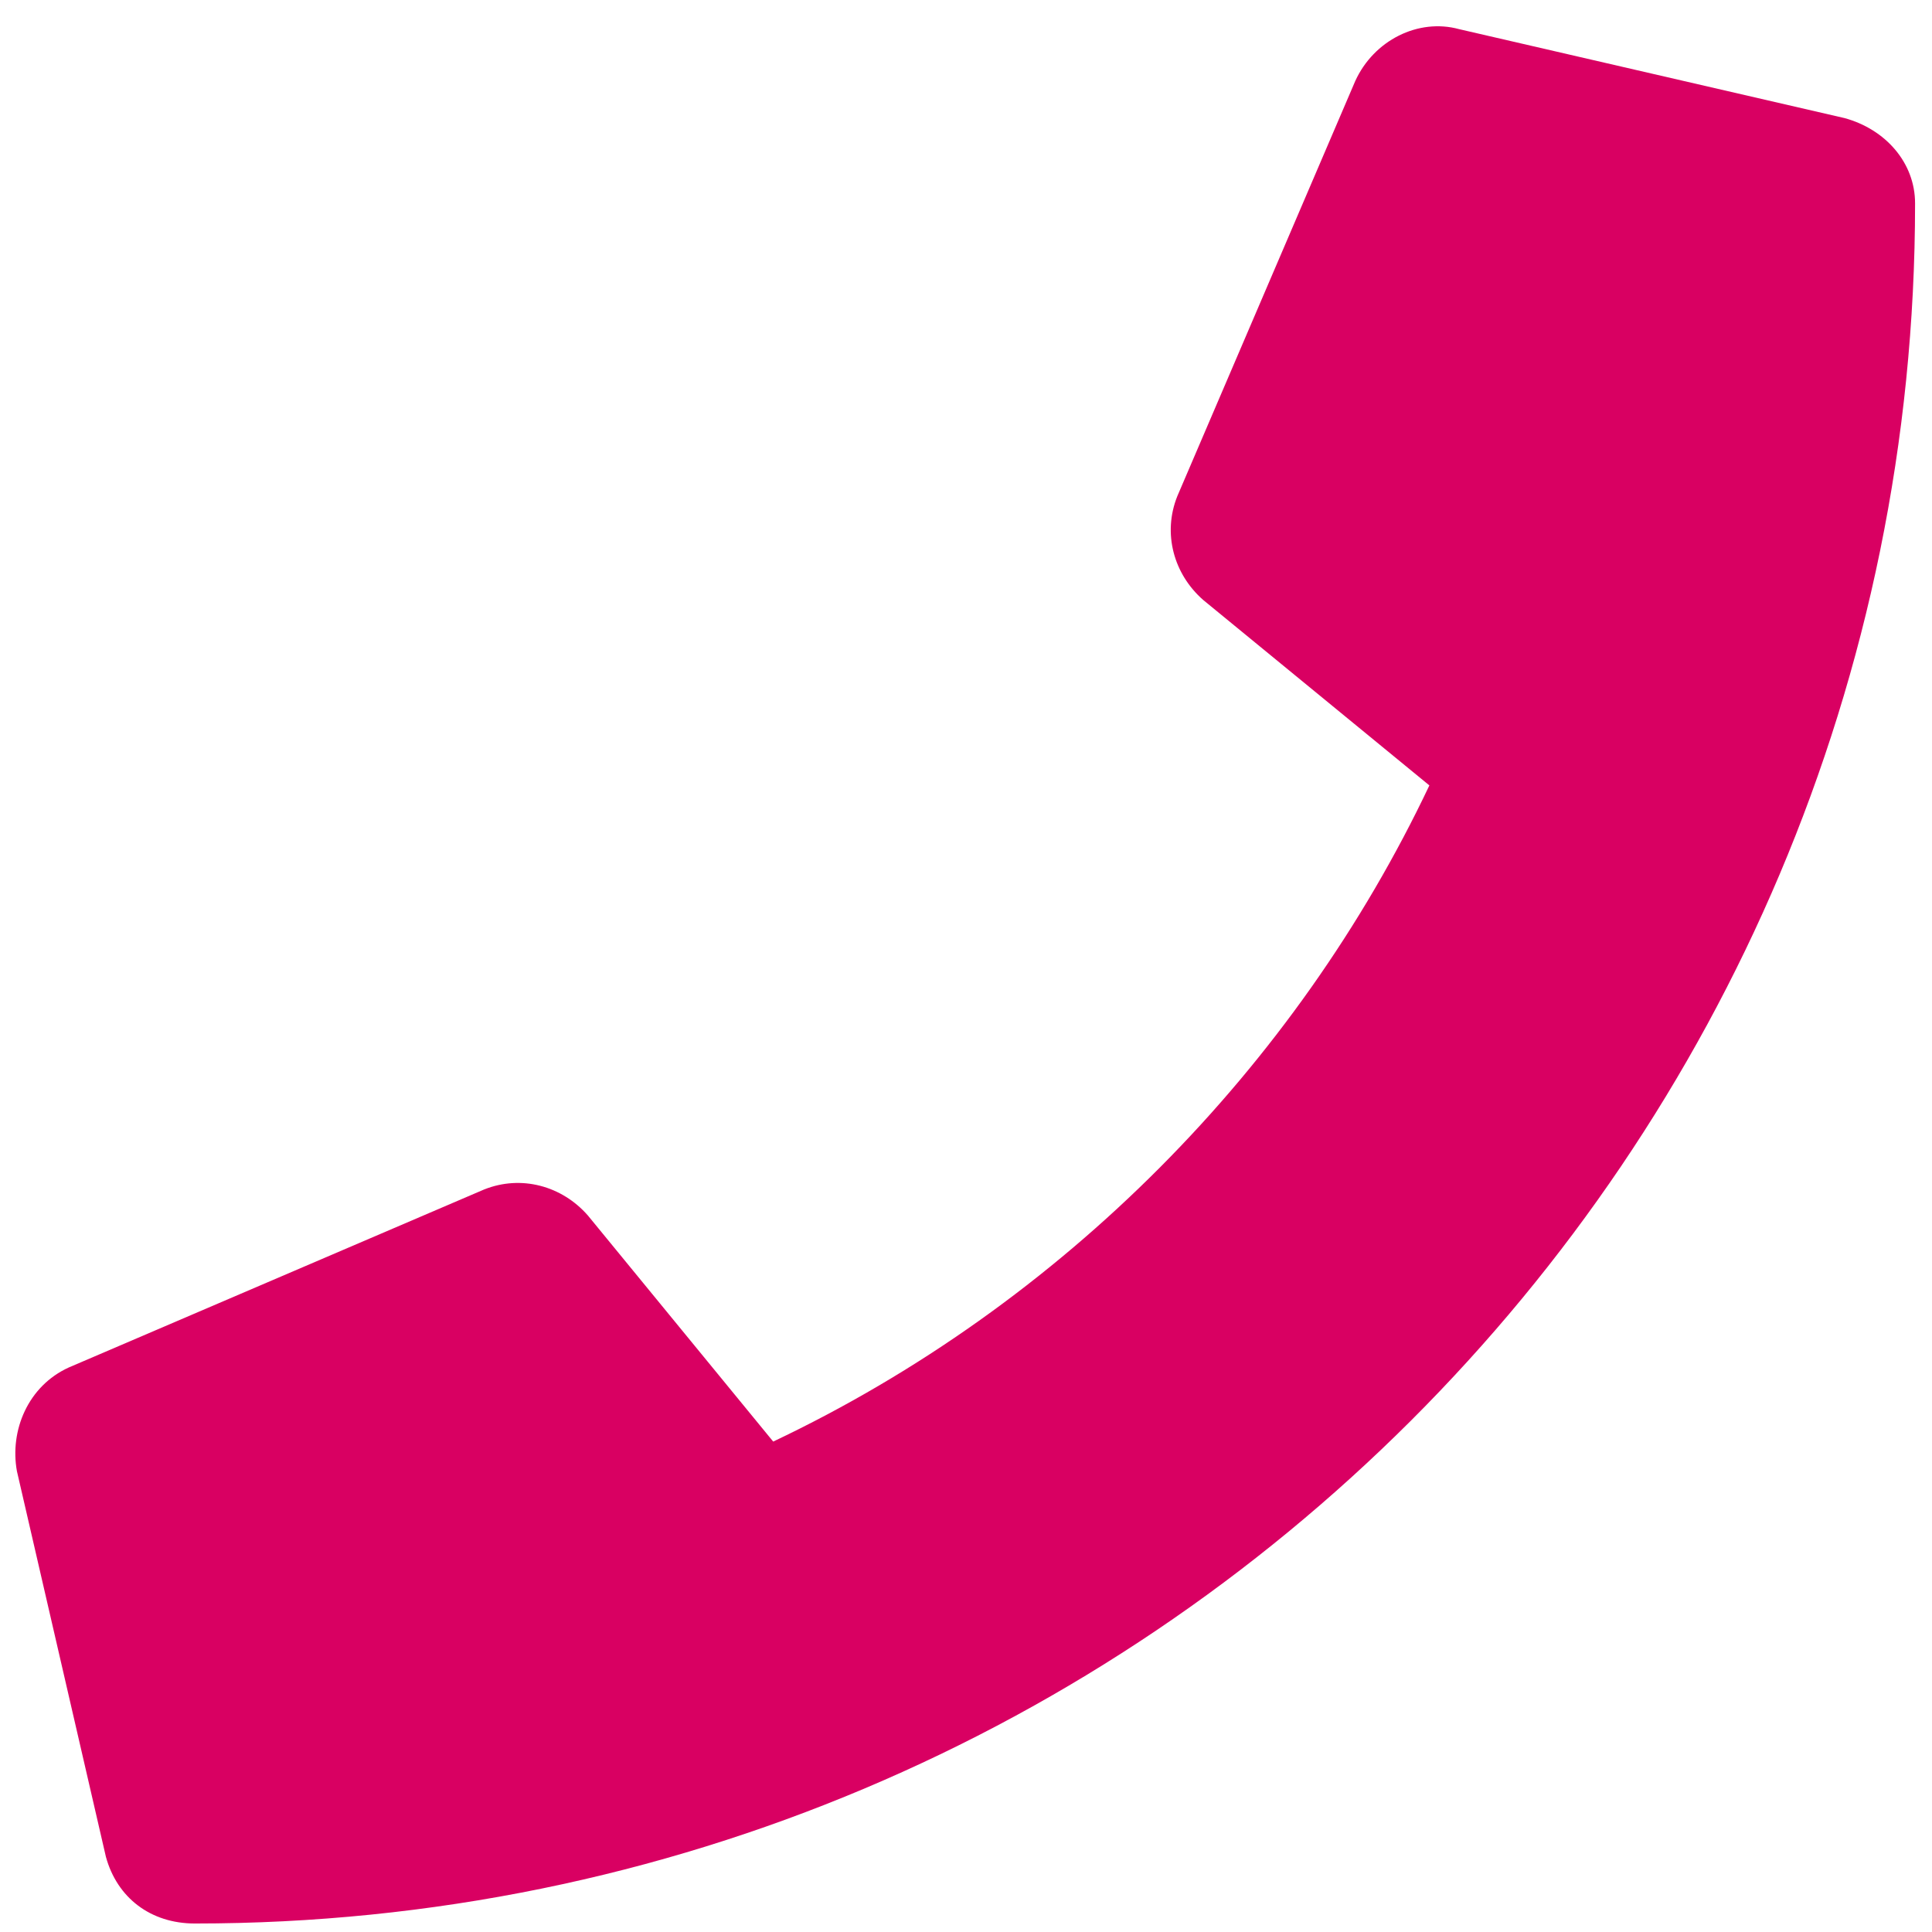
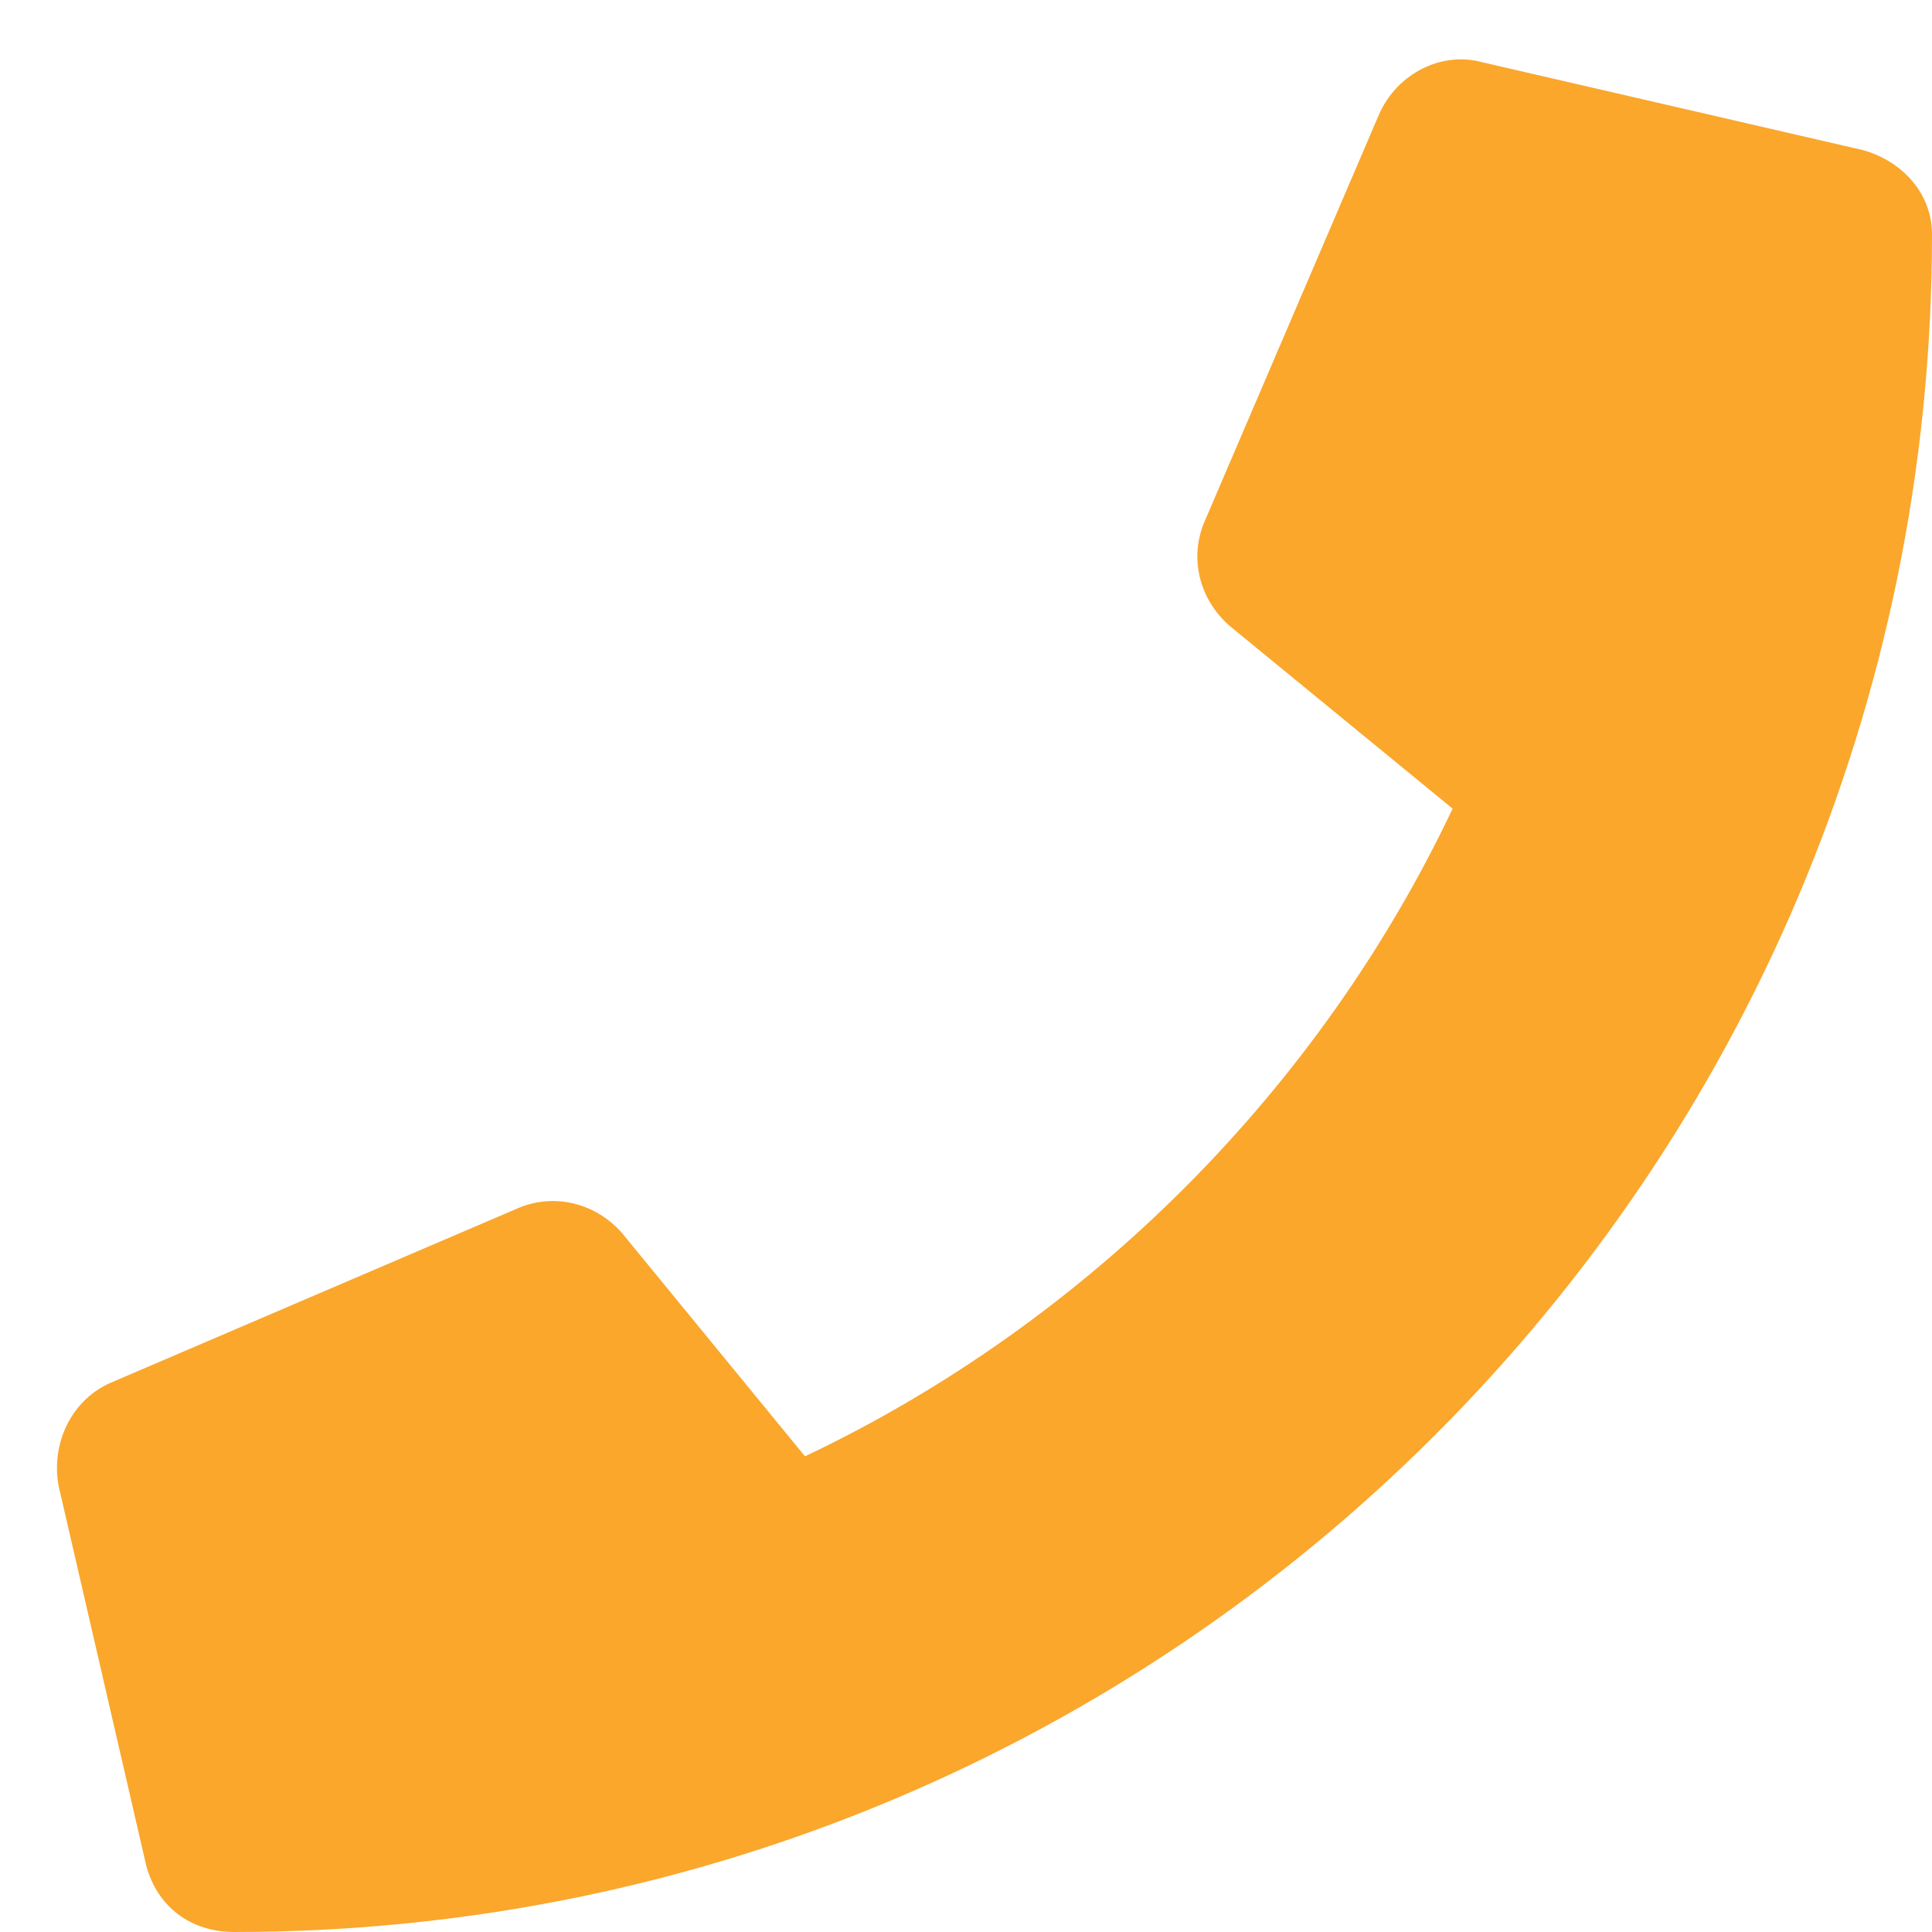
- <svg xmlns="http://www.w3.org/2000/svg" width="38" height="38" viewBox="0 0 38 38" fill="none">
-   <path d="M36.281 2.323C37.083 2.542 37.667 3.198 37.667 4C37.667 22.739 22.5 37.833 3.833 37.833C2.958 37.833 2.302 37.323 2.083 36.521L0.333 28.937C0.187 28.135 0.552 27.26 1.354 26.896L9.521 23.396C10.25 23.104 11.052 23.323 11.562 23.906L15.208 28.354C20.896 25.656 25.489 20.989 28.114 15.448L23.667 11.802C23.083 11.291 22.864 10.489 23.156 9.76L26.656 1.594C27.021 0.792 27.896 0.354 28.698 0.573L36.281 2.323Z" fill="#D90062" />
+ <svg xmlns="http://www.w3.org/2000/svg" width="33" height="33" viewBox="0 0 33 33" fill="none">
+   <path d="M31.812 2.562C32.5 2.75 33 3.312 33 4C33 20.062 20 33 4 33C3.25 33 2.688 32.562 2.5 31.875L1 25.375C0.875 24.688 1.188 23.938 1.875 23.625L8.875 20.625C9.5 20.375 10.188 20.562 10.625 21.062L13.75 24.875C18.625 22.562 22.562 18.562 24.812 13.812L21 10.688C20.5 10.25 20.312 9.562 20.562 8.938L23.562 1.938C23.875 1.25 24.625 0.875 25.312 1.062L31.812 2.562Z" fill="#FAA72C" />
</svg>
